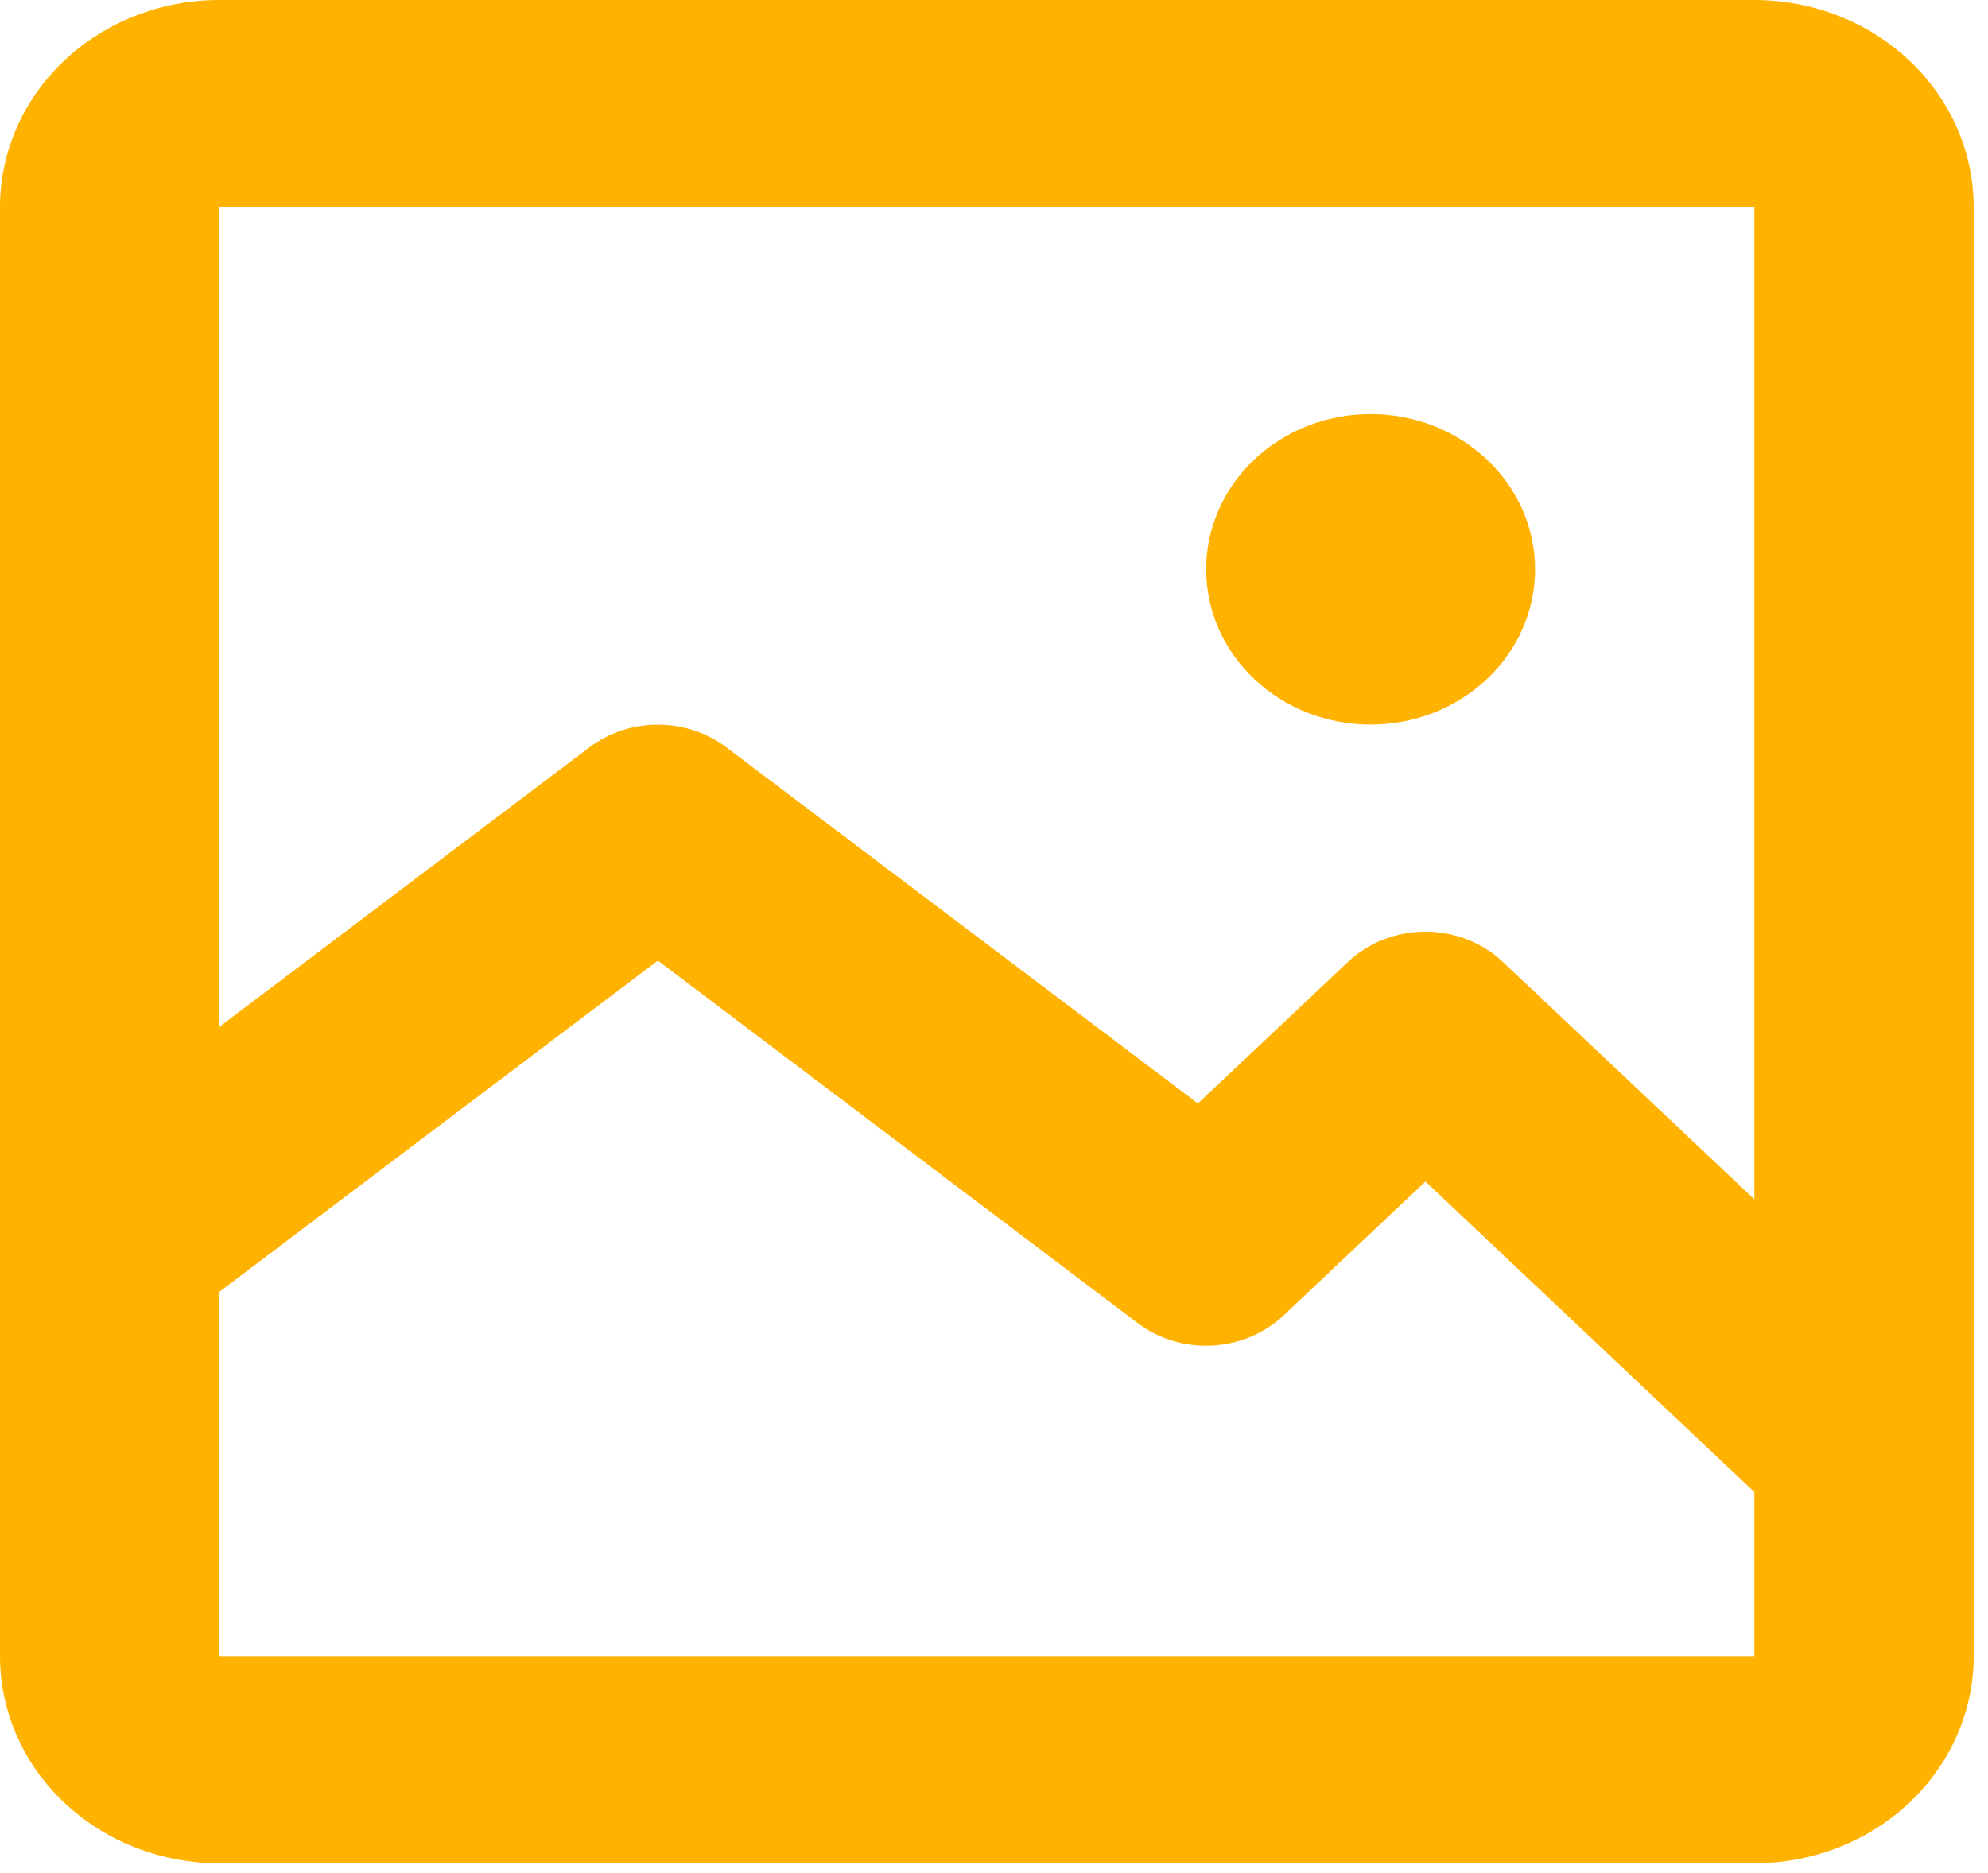
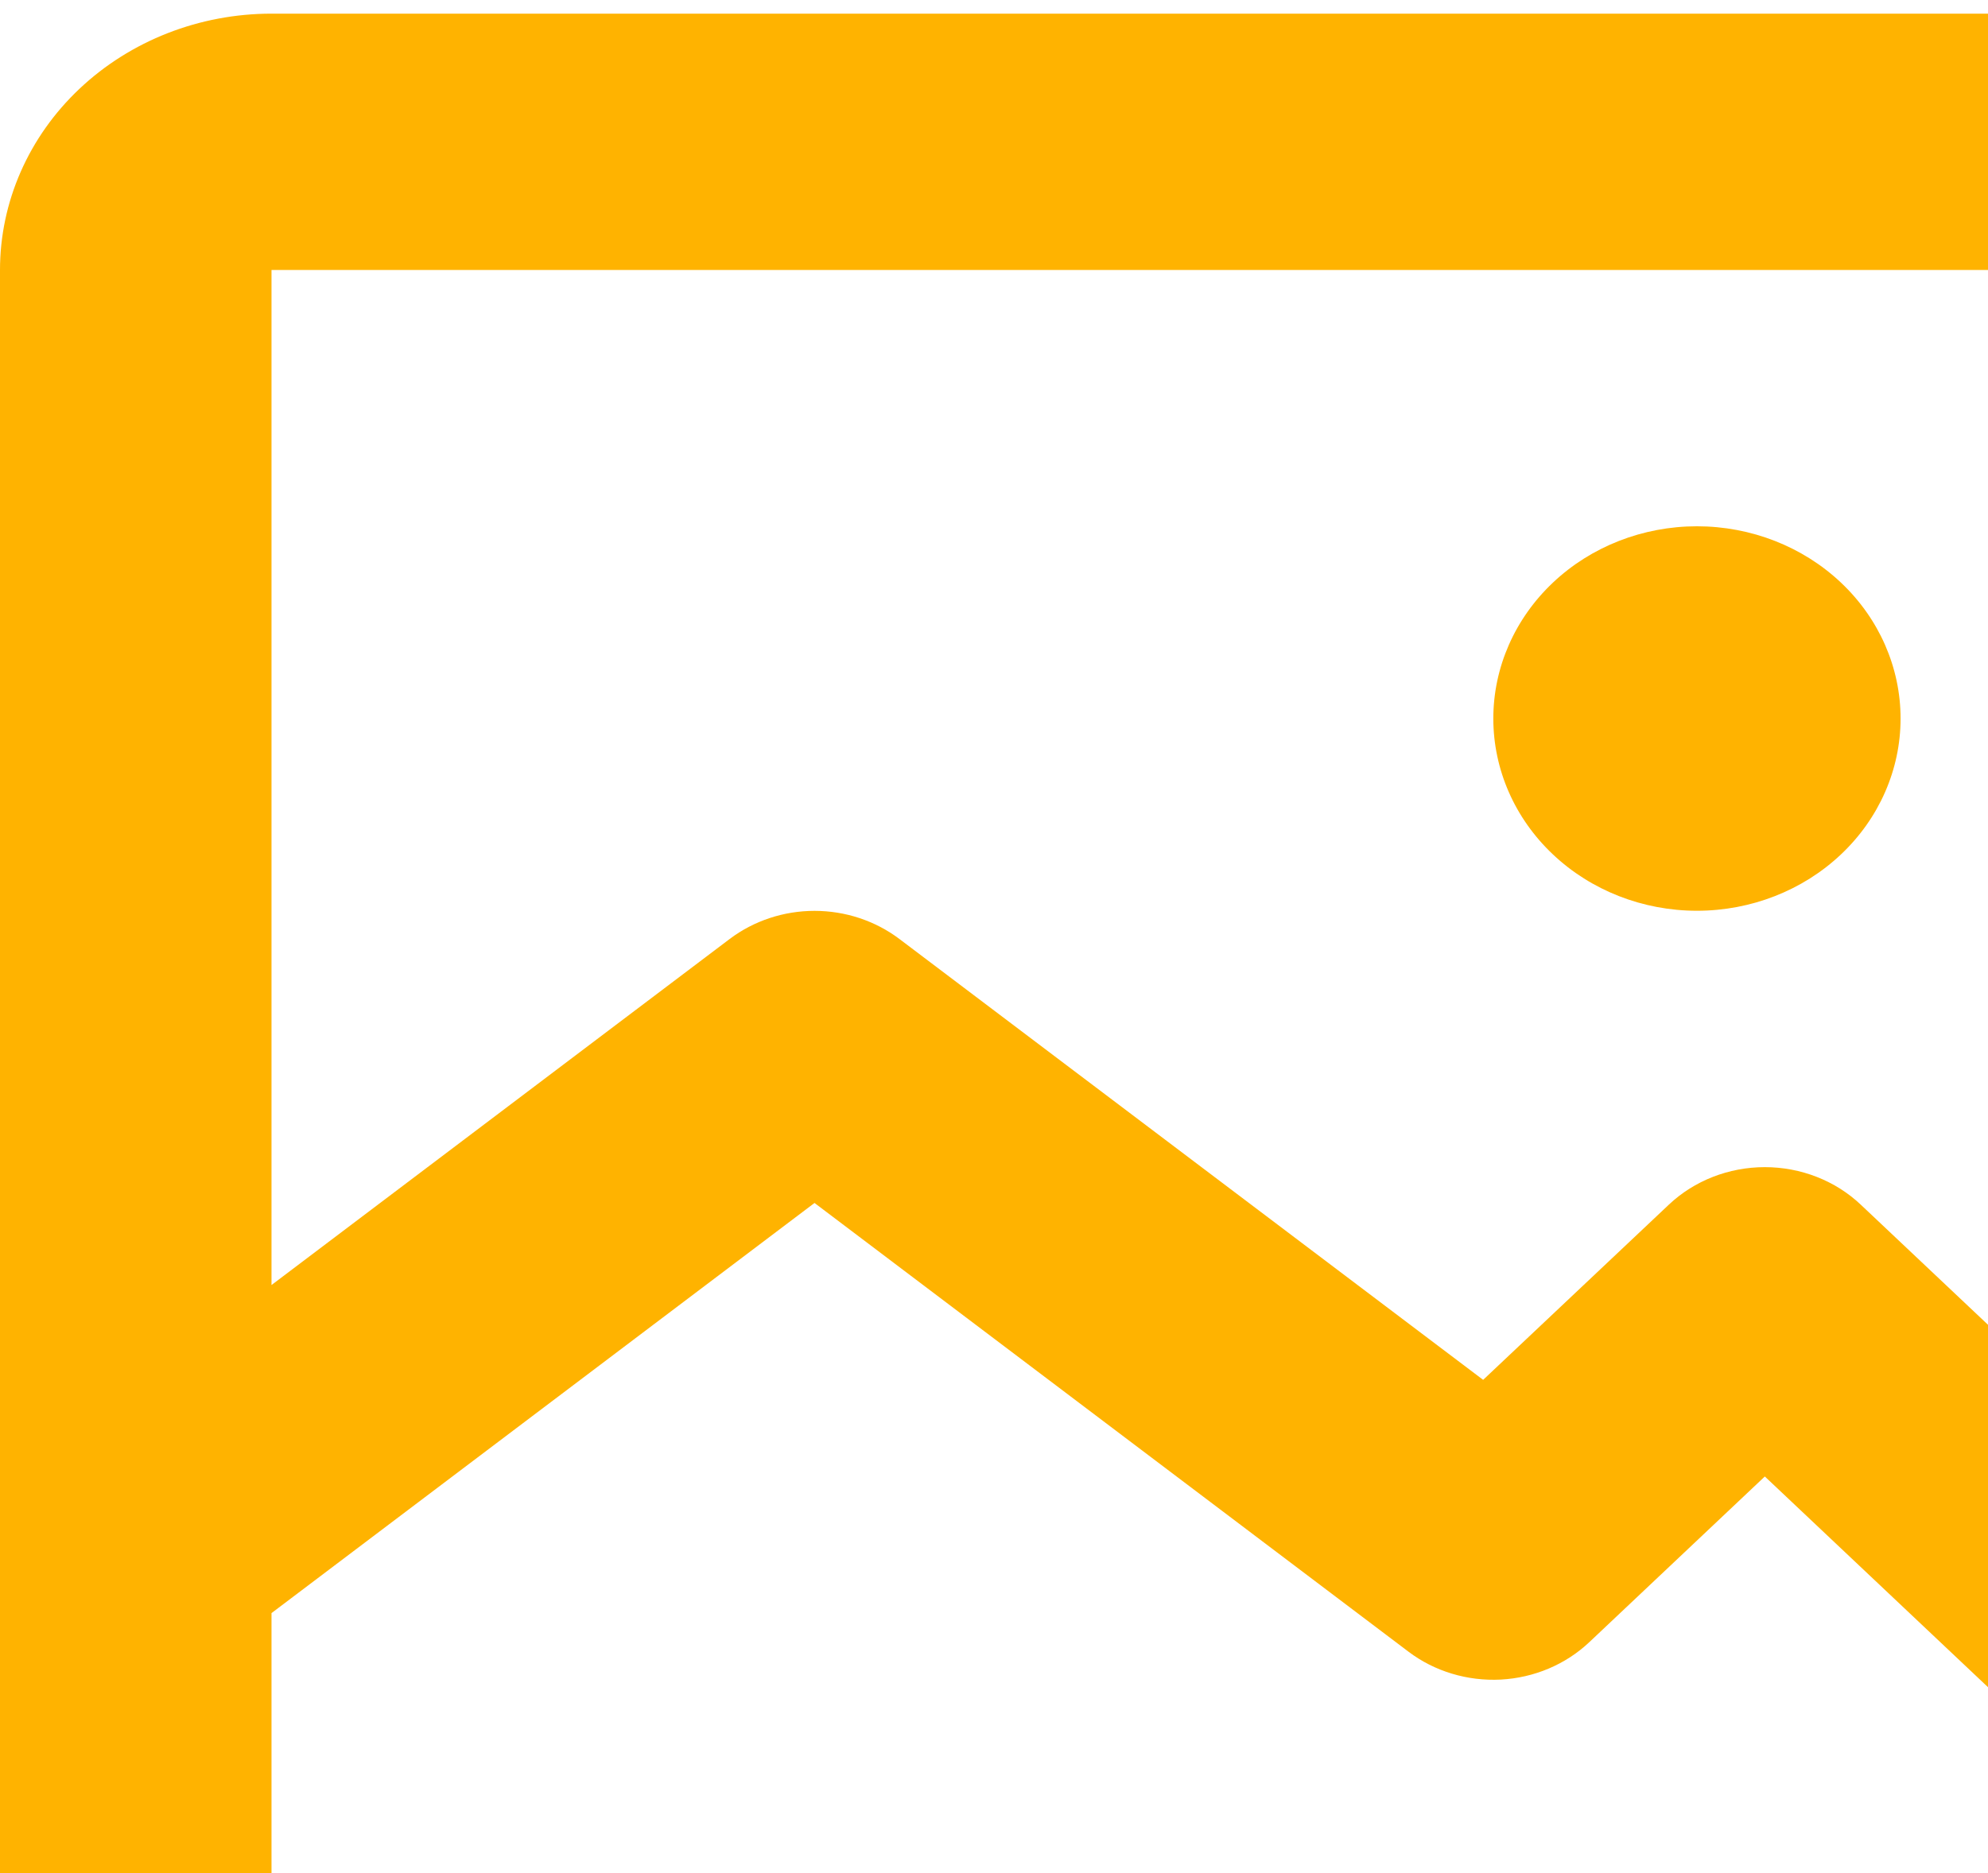
- <svg xmlns="http://www.w3.org/2000/svg" width="52" height="49" viewBox="0 0 52 49" fill="none">
+ <svg xmlns="http://www.w3.org/2000/svg" width="52" height="49" viewBox="0 0 42 39" fill="none">
  <path d="M35.851 18.958C36.992 18.958 38.086 18.53 38.893 17.768C39.7 17.007 40.153 15.973 40.153 14.896C40.153 13.818 39.7 12.785 38.893 12.023C38.086 11.261 36.992 10.833 35.851 10.833C34.71 10.833 33.615 11.261 32.809 12.023C32.002 12.785 31.549 13.818 31.549 14.896C31.549 15.973 32.002 17.007 32.809 17.768C33.615 18.53 34.71 18.958 35.851 18.958V18.958Z" fill="#FFB300" />
  <path d="M0 5.417C0 3.98 0.604 2.602 1.68 1.587C2.756 0.571 4.215 0 5.736 0H45.889C47.41 0 48.869 0.571 49.945 1.587C51.021 2.602 51.625 3.98 51.625 5.417V43.333C51.625 44.77 51.021 46.148 49.945 47.163C48.869 48.179 47.41 48.75 45.889 48.75H5.736C4.215 48.75 2.756 48.179 1.68 47.163C0.604 46.148 0 44.77 0 43.333V5.417ZM45.889 5.417H5.736V26.867L15.416 19.554C15.925 19.17 16.557 18.96 17.208 18.96C17.86 18.96 18.492 19.17 19.001 19.554L31.334 28.871L35.257 25.169C35.795 24.661 36.524 24.376 37.285 24.376C38.045 24.376 38.775 24.661 39.312 25.169L45.889 31.379V5.417ZM5.736 43.333H45.889V39.038L37.285 30.913L33.576 34.415C33.077 34.886 32.412 35.167 31.707 35.205C31.002 35.241 30.307 35.032 29.756 34.615L17.208 25.133L5.736 33.8V43.333Z" fill="#FFB300" />
</svg>
